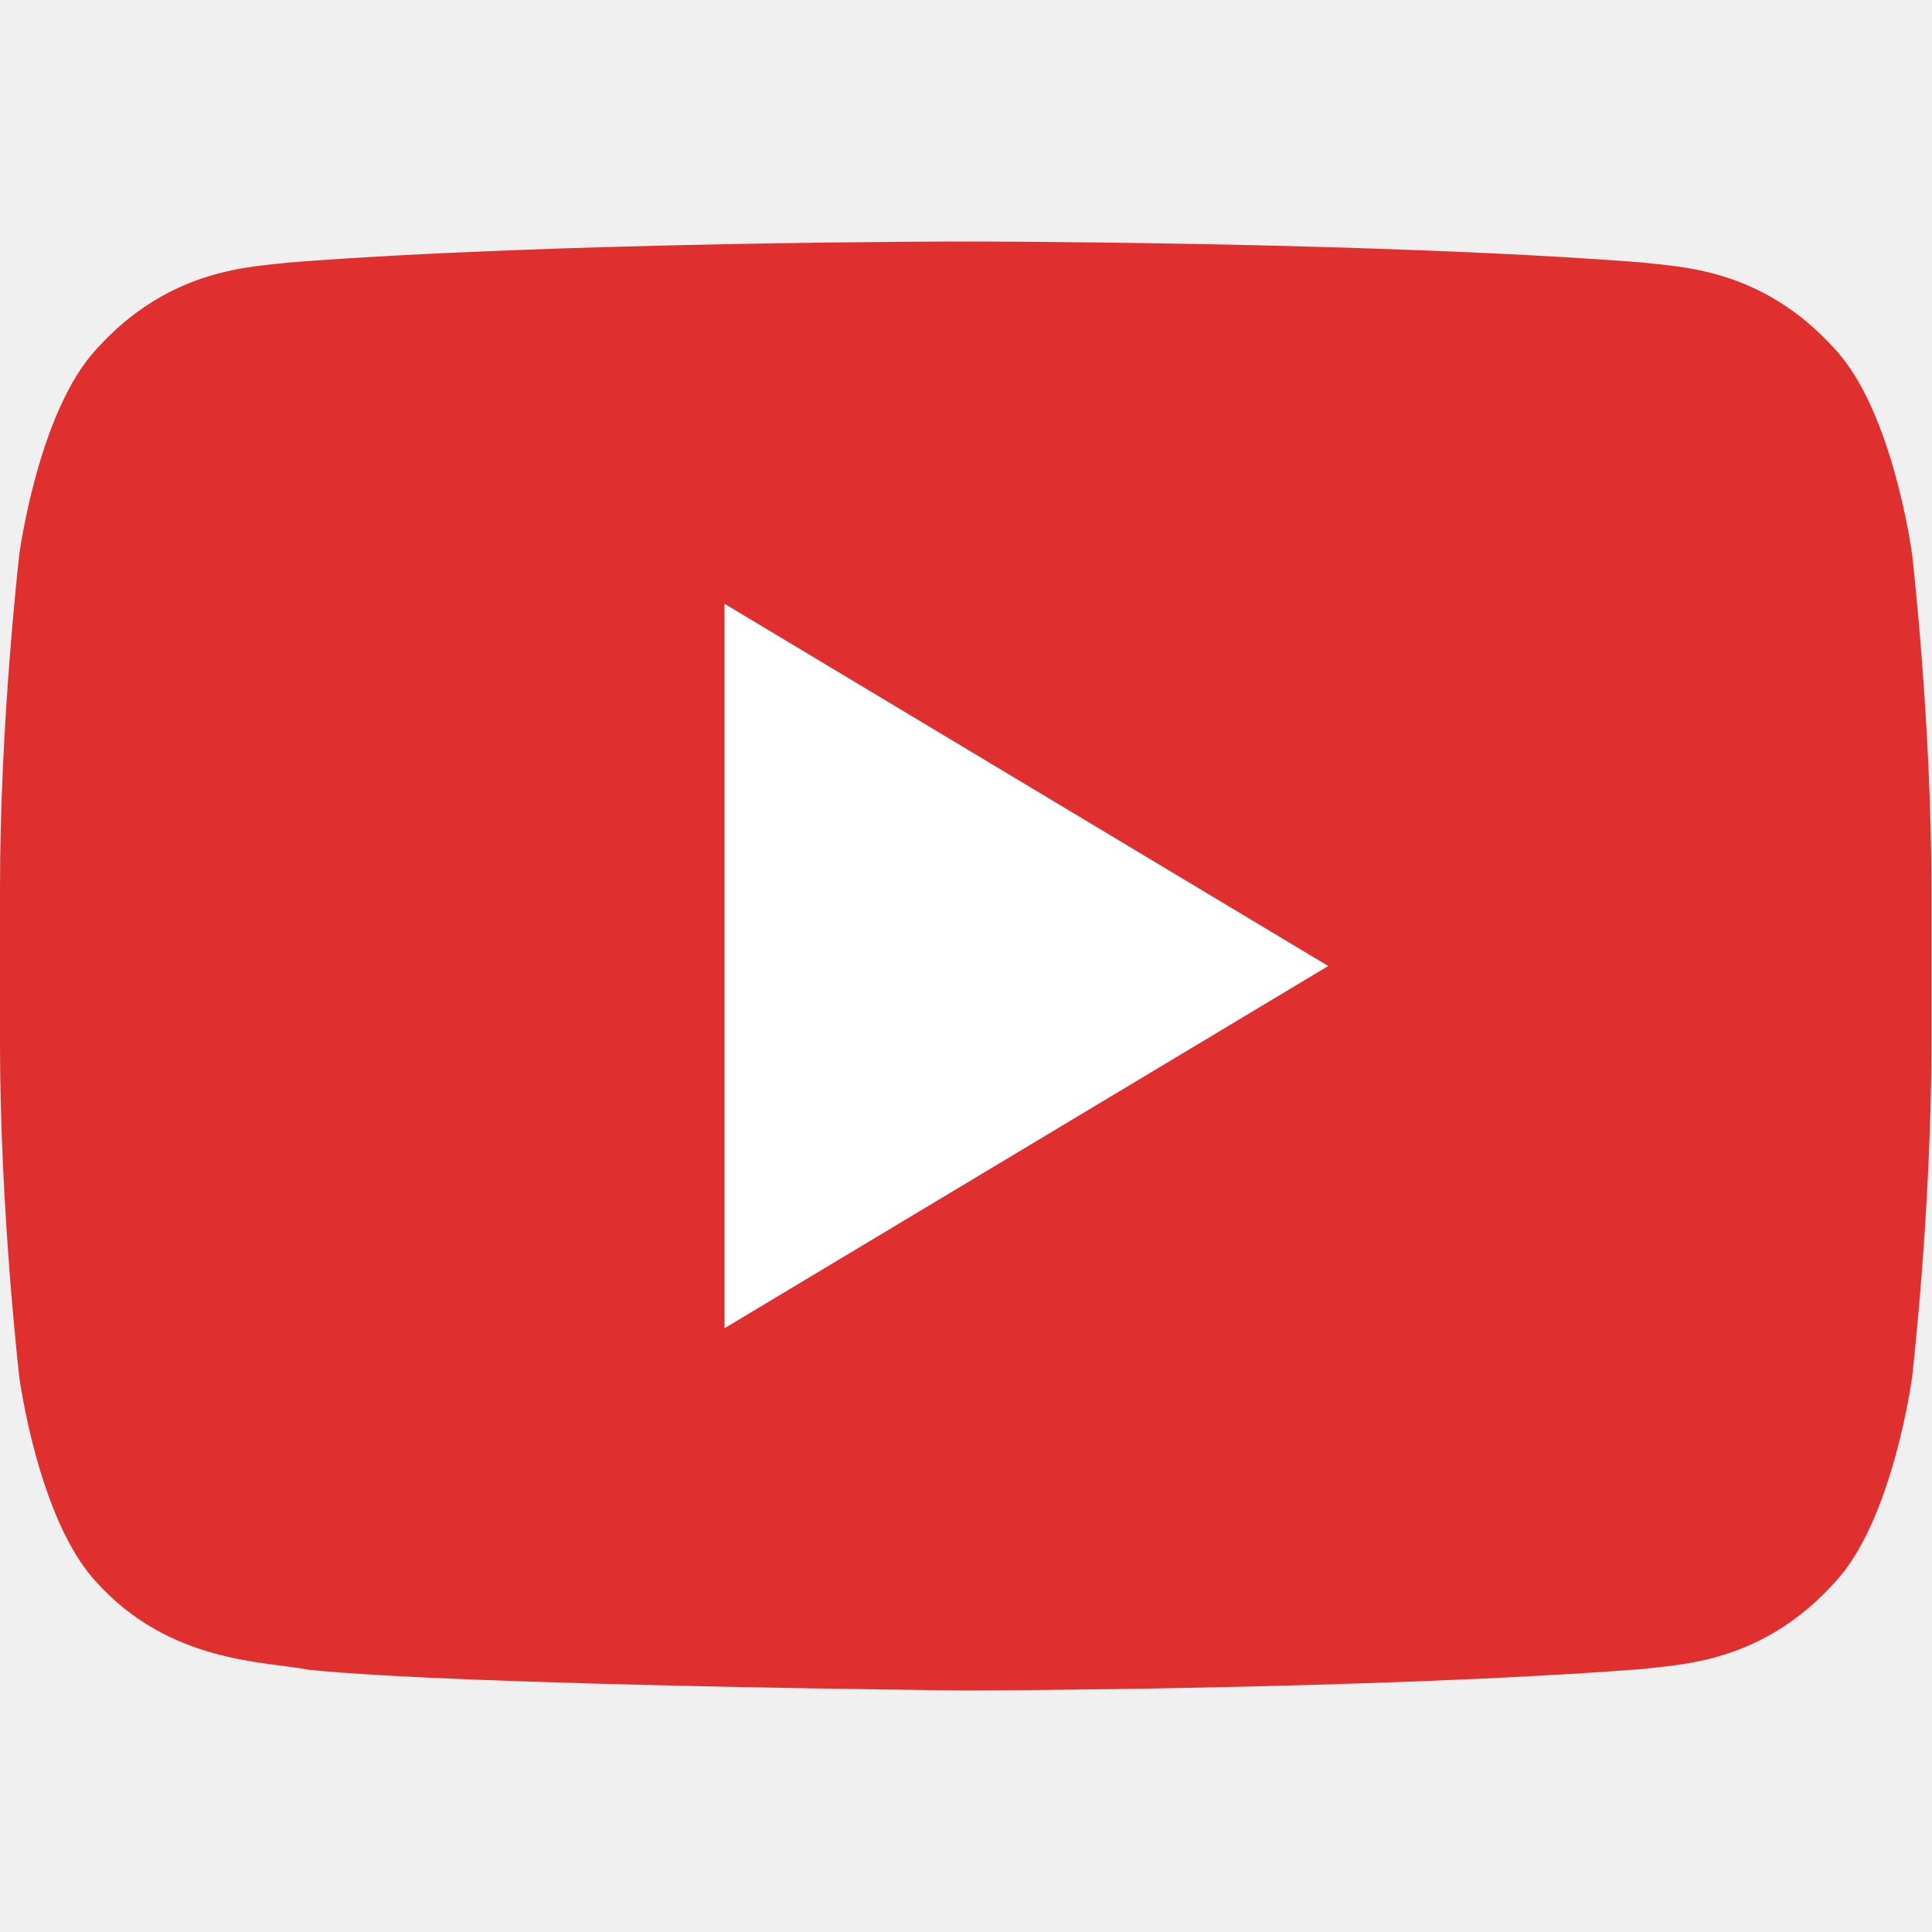
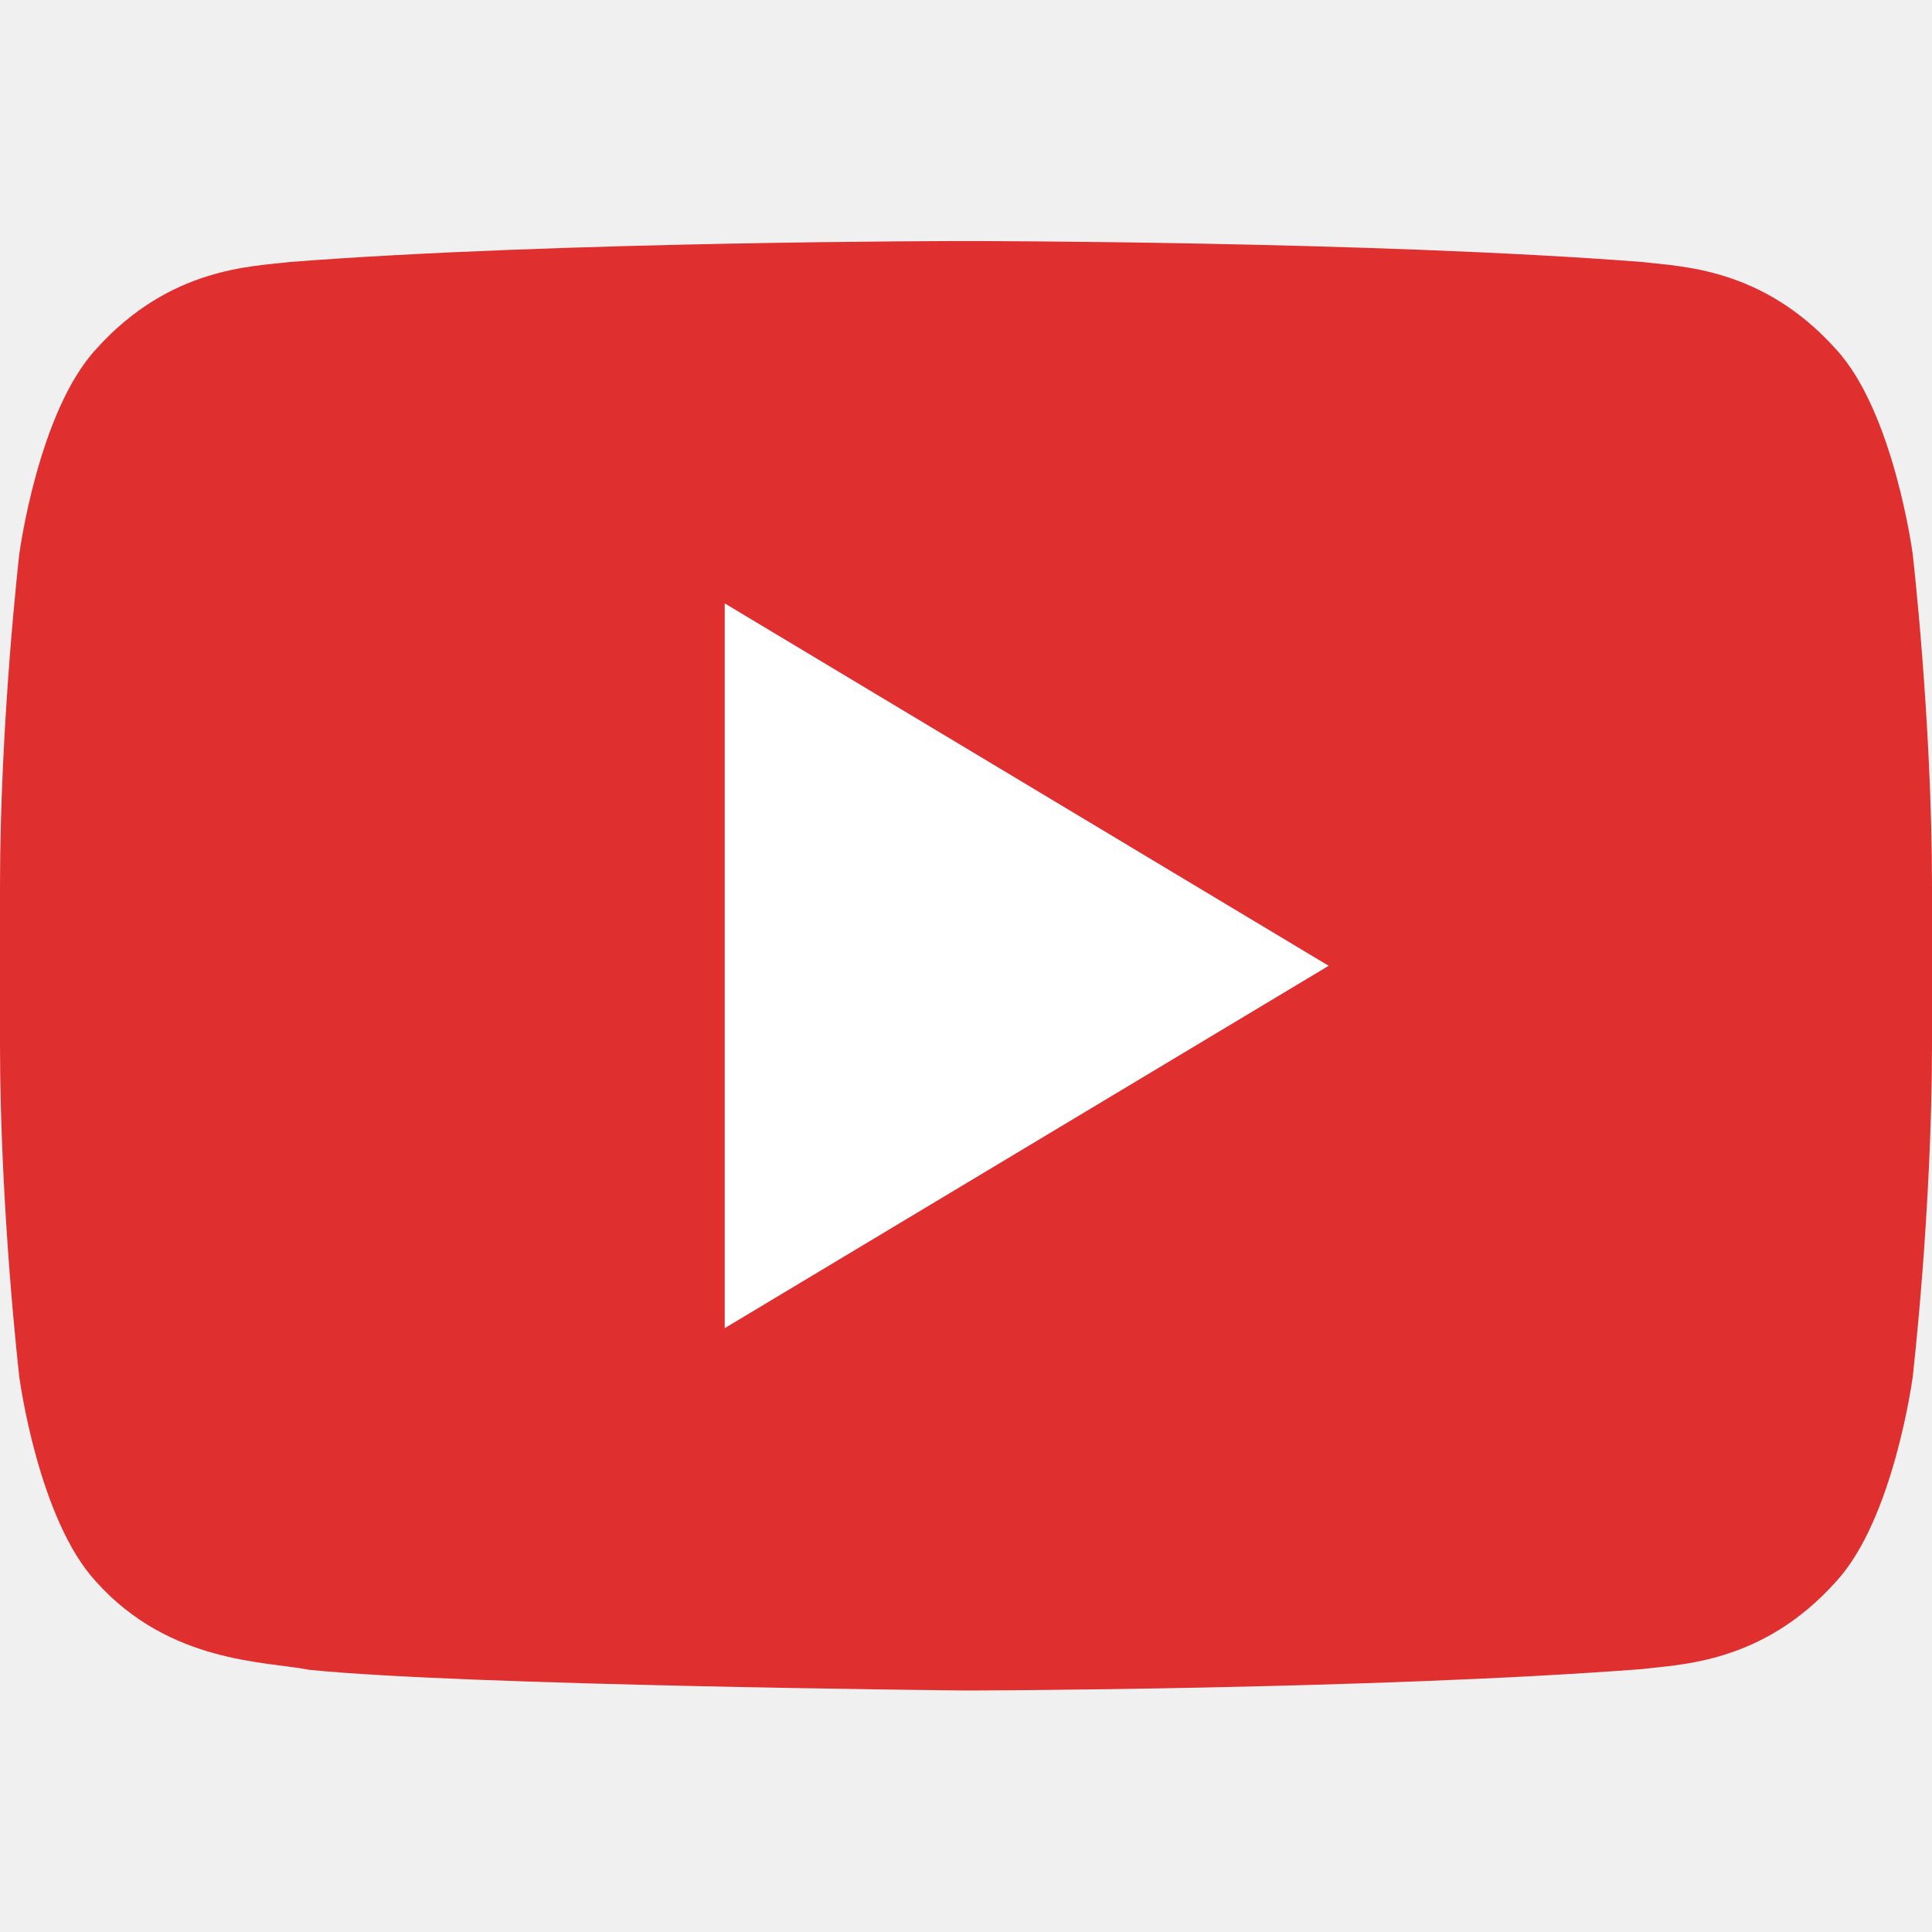
- <svg xmlns="http://www.w3.org/2000/svg" enable-background="new 0 0 32 32" height="32px" id="Layer_1" version="1.0" viewBox="0 0 32 32" width="32px" xml:space="preserve">
-   <g>
-     <path d="M31.67,9.179c0,0-0.312-2.353-1.271-3.389c-1.217-1.358-2.58-1.366-3.205-1.443C22.717,4,16.002,4,16.002,4   h-0.015c0,0-6.715,0-11.191,0.347C4.171,4.424,2.809,4.432,1.591,5.79C0.633,6.826,0.32,9.179,0.32,9.179S0,11.94,0,14.701v2.588   c0,2.763,0.32,5.523,0.32,5.523s0.312,2.352,1.271,3.386c1.218,1.358,2.815,1.317,3.527,1.459C7.677,27.919,15.995,28,15.995,28   s6.722-0.012,11.199-0.355c0.625-0.08,1.988-0.088,3.205-1.446c0.958-1.034,1.271-3.386,1.271-3.386s0.32-2.761,0.32-5.523v-2.588   C31.99,11.94,31.67,9.179,31.67,9.179z" fill="#E02F2F" />
-     <polygon fill="#FFFFFF" points="12,10 12,22 22,16  " />
+ <svg xmlns="http://www.w3.org/2000/svg" enable-background="new 0 0 32 32" height="48" id="Layer_1" version="1.0" viewBox="0 0 48 48" width="48" xml:space="preserve">
+   <defs id="defs23" />
+   <g id="g3" transform="matrix(1.500469,0,0,1.500469,0,-0.013129)">
+     <path d="m 31.67,9.179 c 0,0 -0.312,-2.353 -1.271,-3.389 C 29.182,4.432 27.819,4.424 27.194,4.347 22.717,4 16.002,4 16.002,4 L 15.987,4 C 15.987,4 9.272,4 4.796,4.347 4.171,4.424 2.809,4.432 1.591,5.79 0.633,6.826 0.32,9.179 0.32,9.179 0.32,9.179 0,11.94 0,14.701 l 0,2.588 c 0,2.763 0.32,5.523 0.32,5.523 0,0 0.312,2.352 1.271,3.386 1.218,1.358 2.815,1.317 3.527,1.459 C 7.677,27.919 15.995,28 15.995,28 c 0,0 6.722,-0.012 11.199,-0.355 0.625,-0.08 1.988,-0.088 3.205,-1.446 0.958,-1.034 1.271,-3.386 1.271,-3.386 0,0 0.32,-2.761 0.32,-5.523 l 0,-2.588 c 0,-2.762 -0.32,-5.523 -0.32,-5.523 z" id="path5" style="fill:#e02f2f" />
+     <polygon points="12,22 22,16 12,10 " id="polygon7" style="fill:#ffffff" />
  </g>
-   <g />
-   <g />
-   <g />
-   <g />
-   <g />
-   <g />
+   <g id="g9" transform="translate(0,20)" />
+   <g id="g11" transform="translate(0,20)" />
+   <g id="g13" transform="translate(0,20)" />
+   <g id="g15" transform="translate(0,20)" />
+   <g id="g17" transform="translate(0,20)" />
+   <g id="g19" transform="translate(0,20)" />
</svg>
